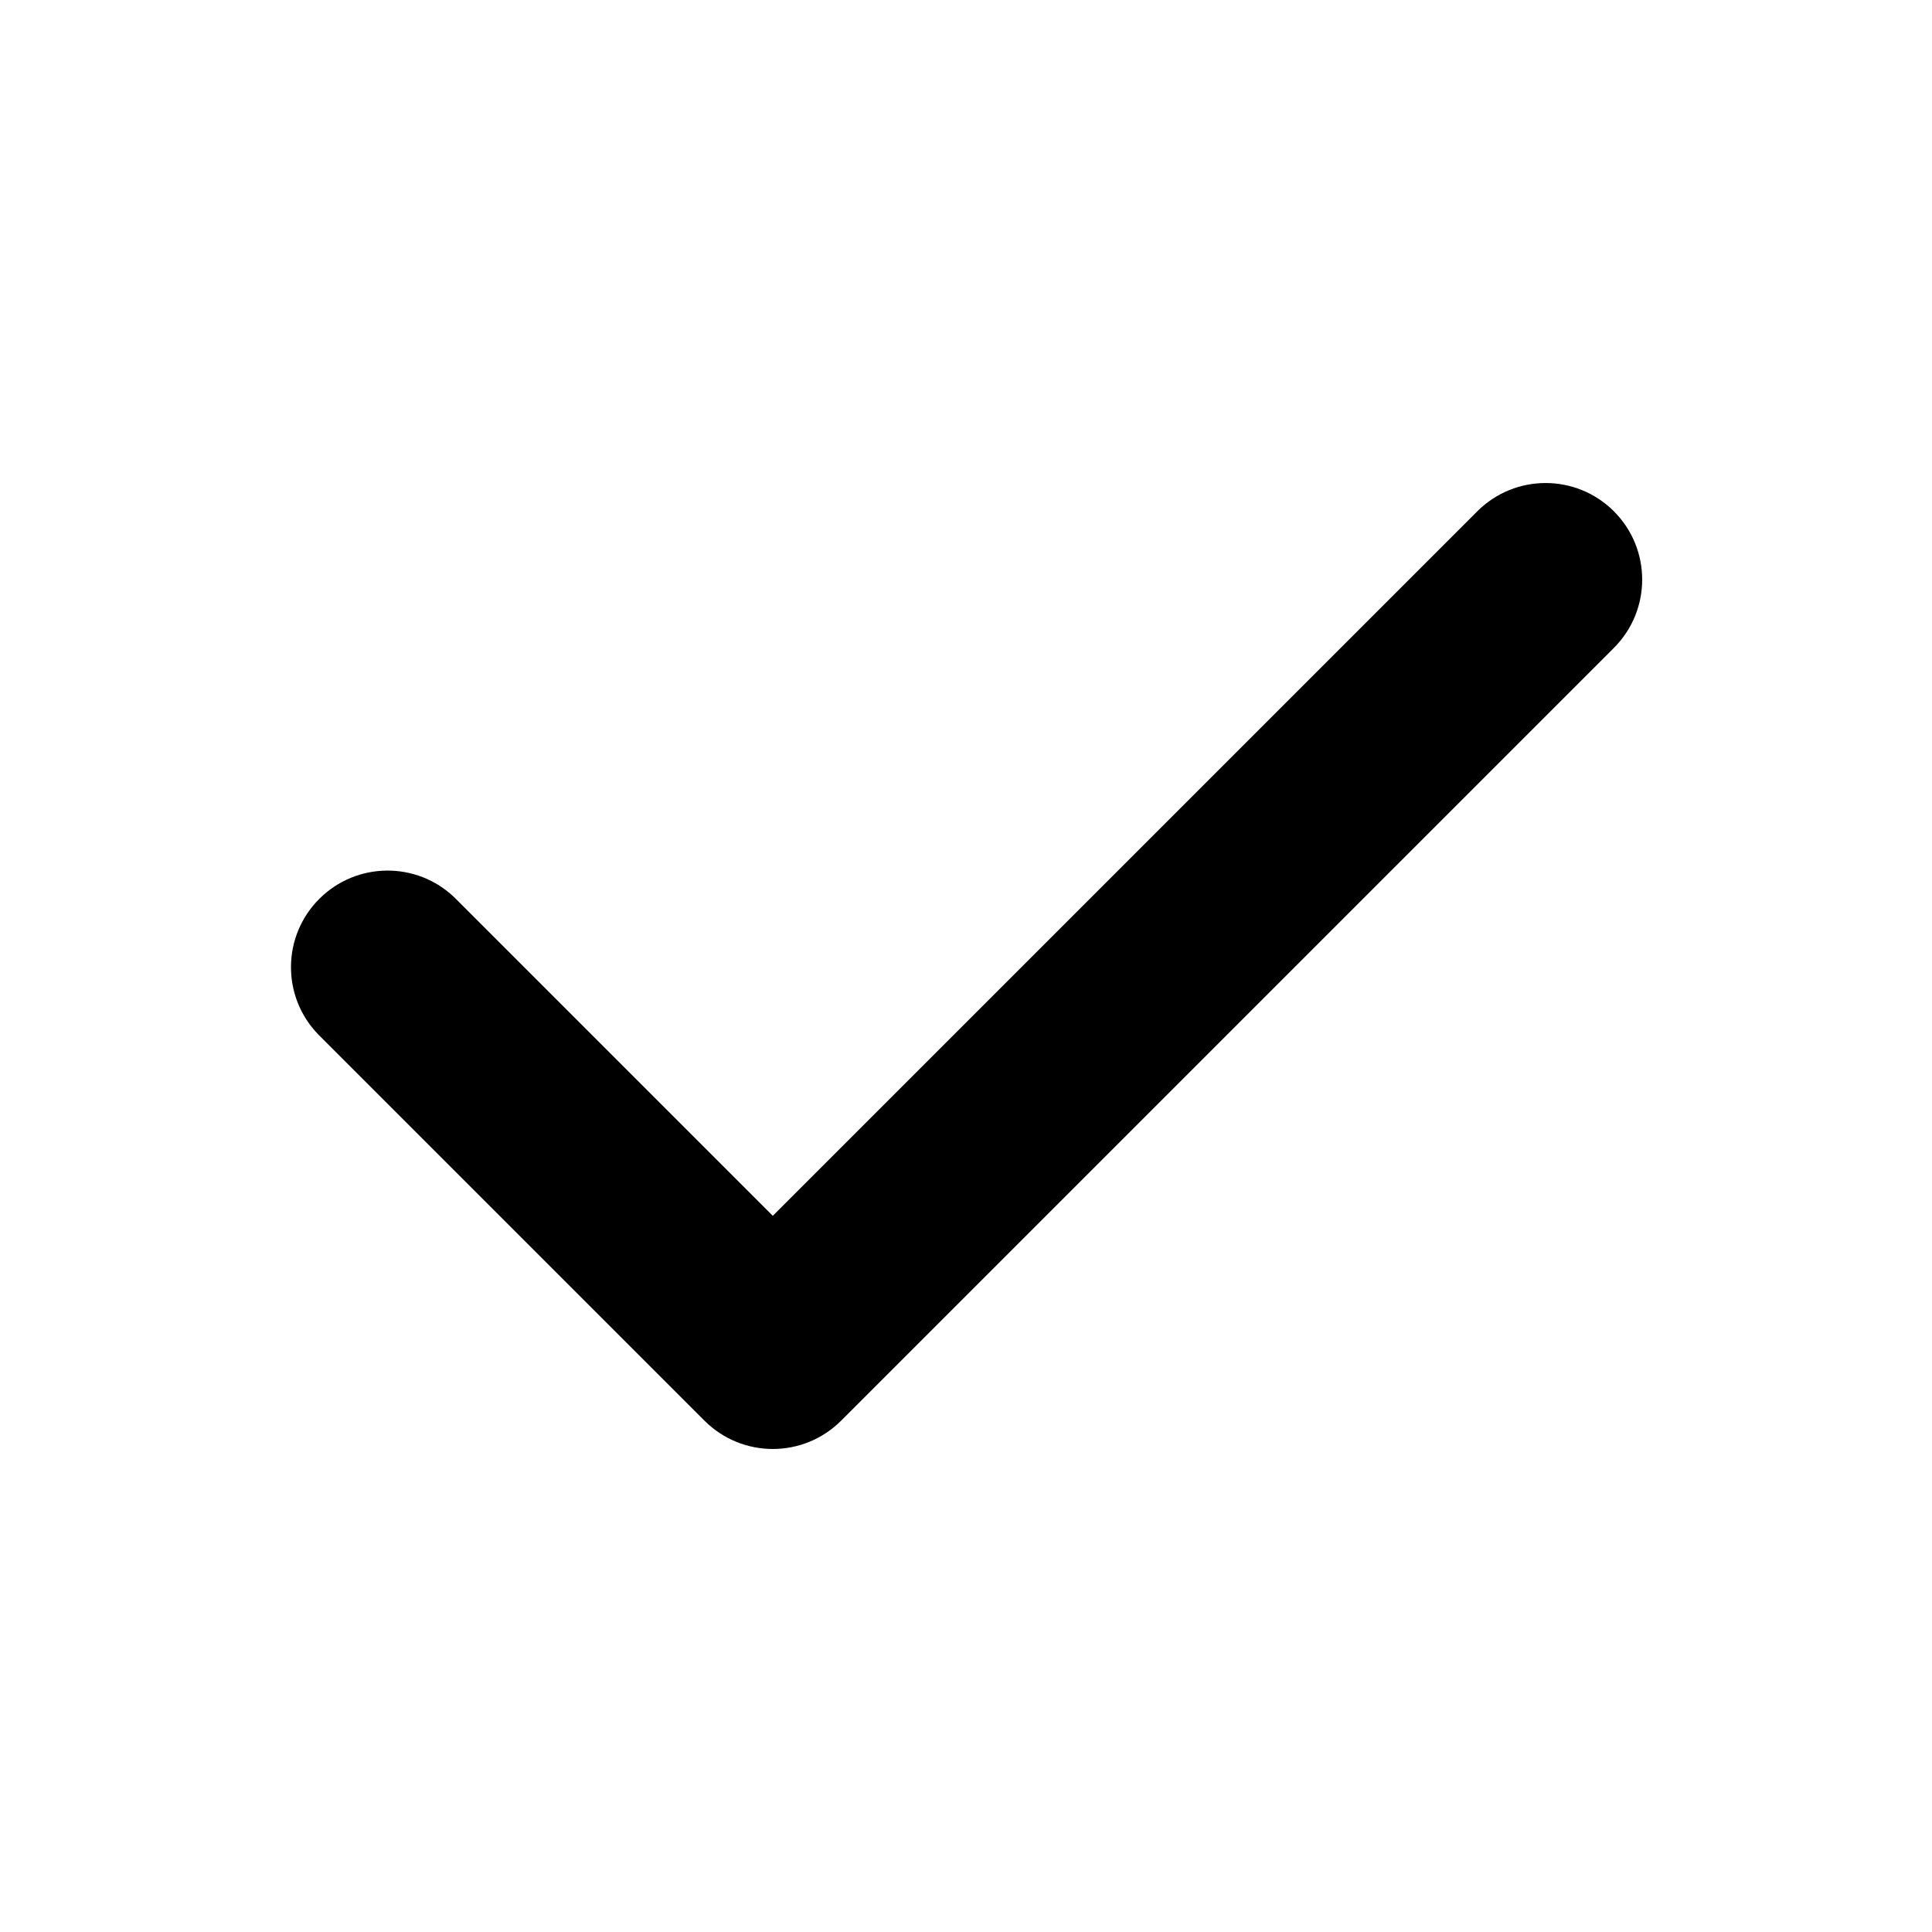
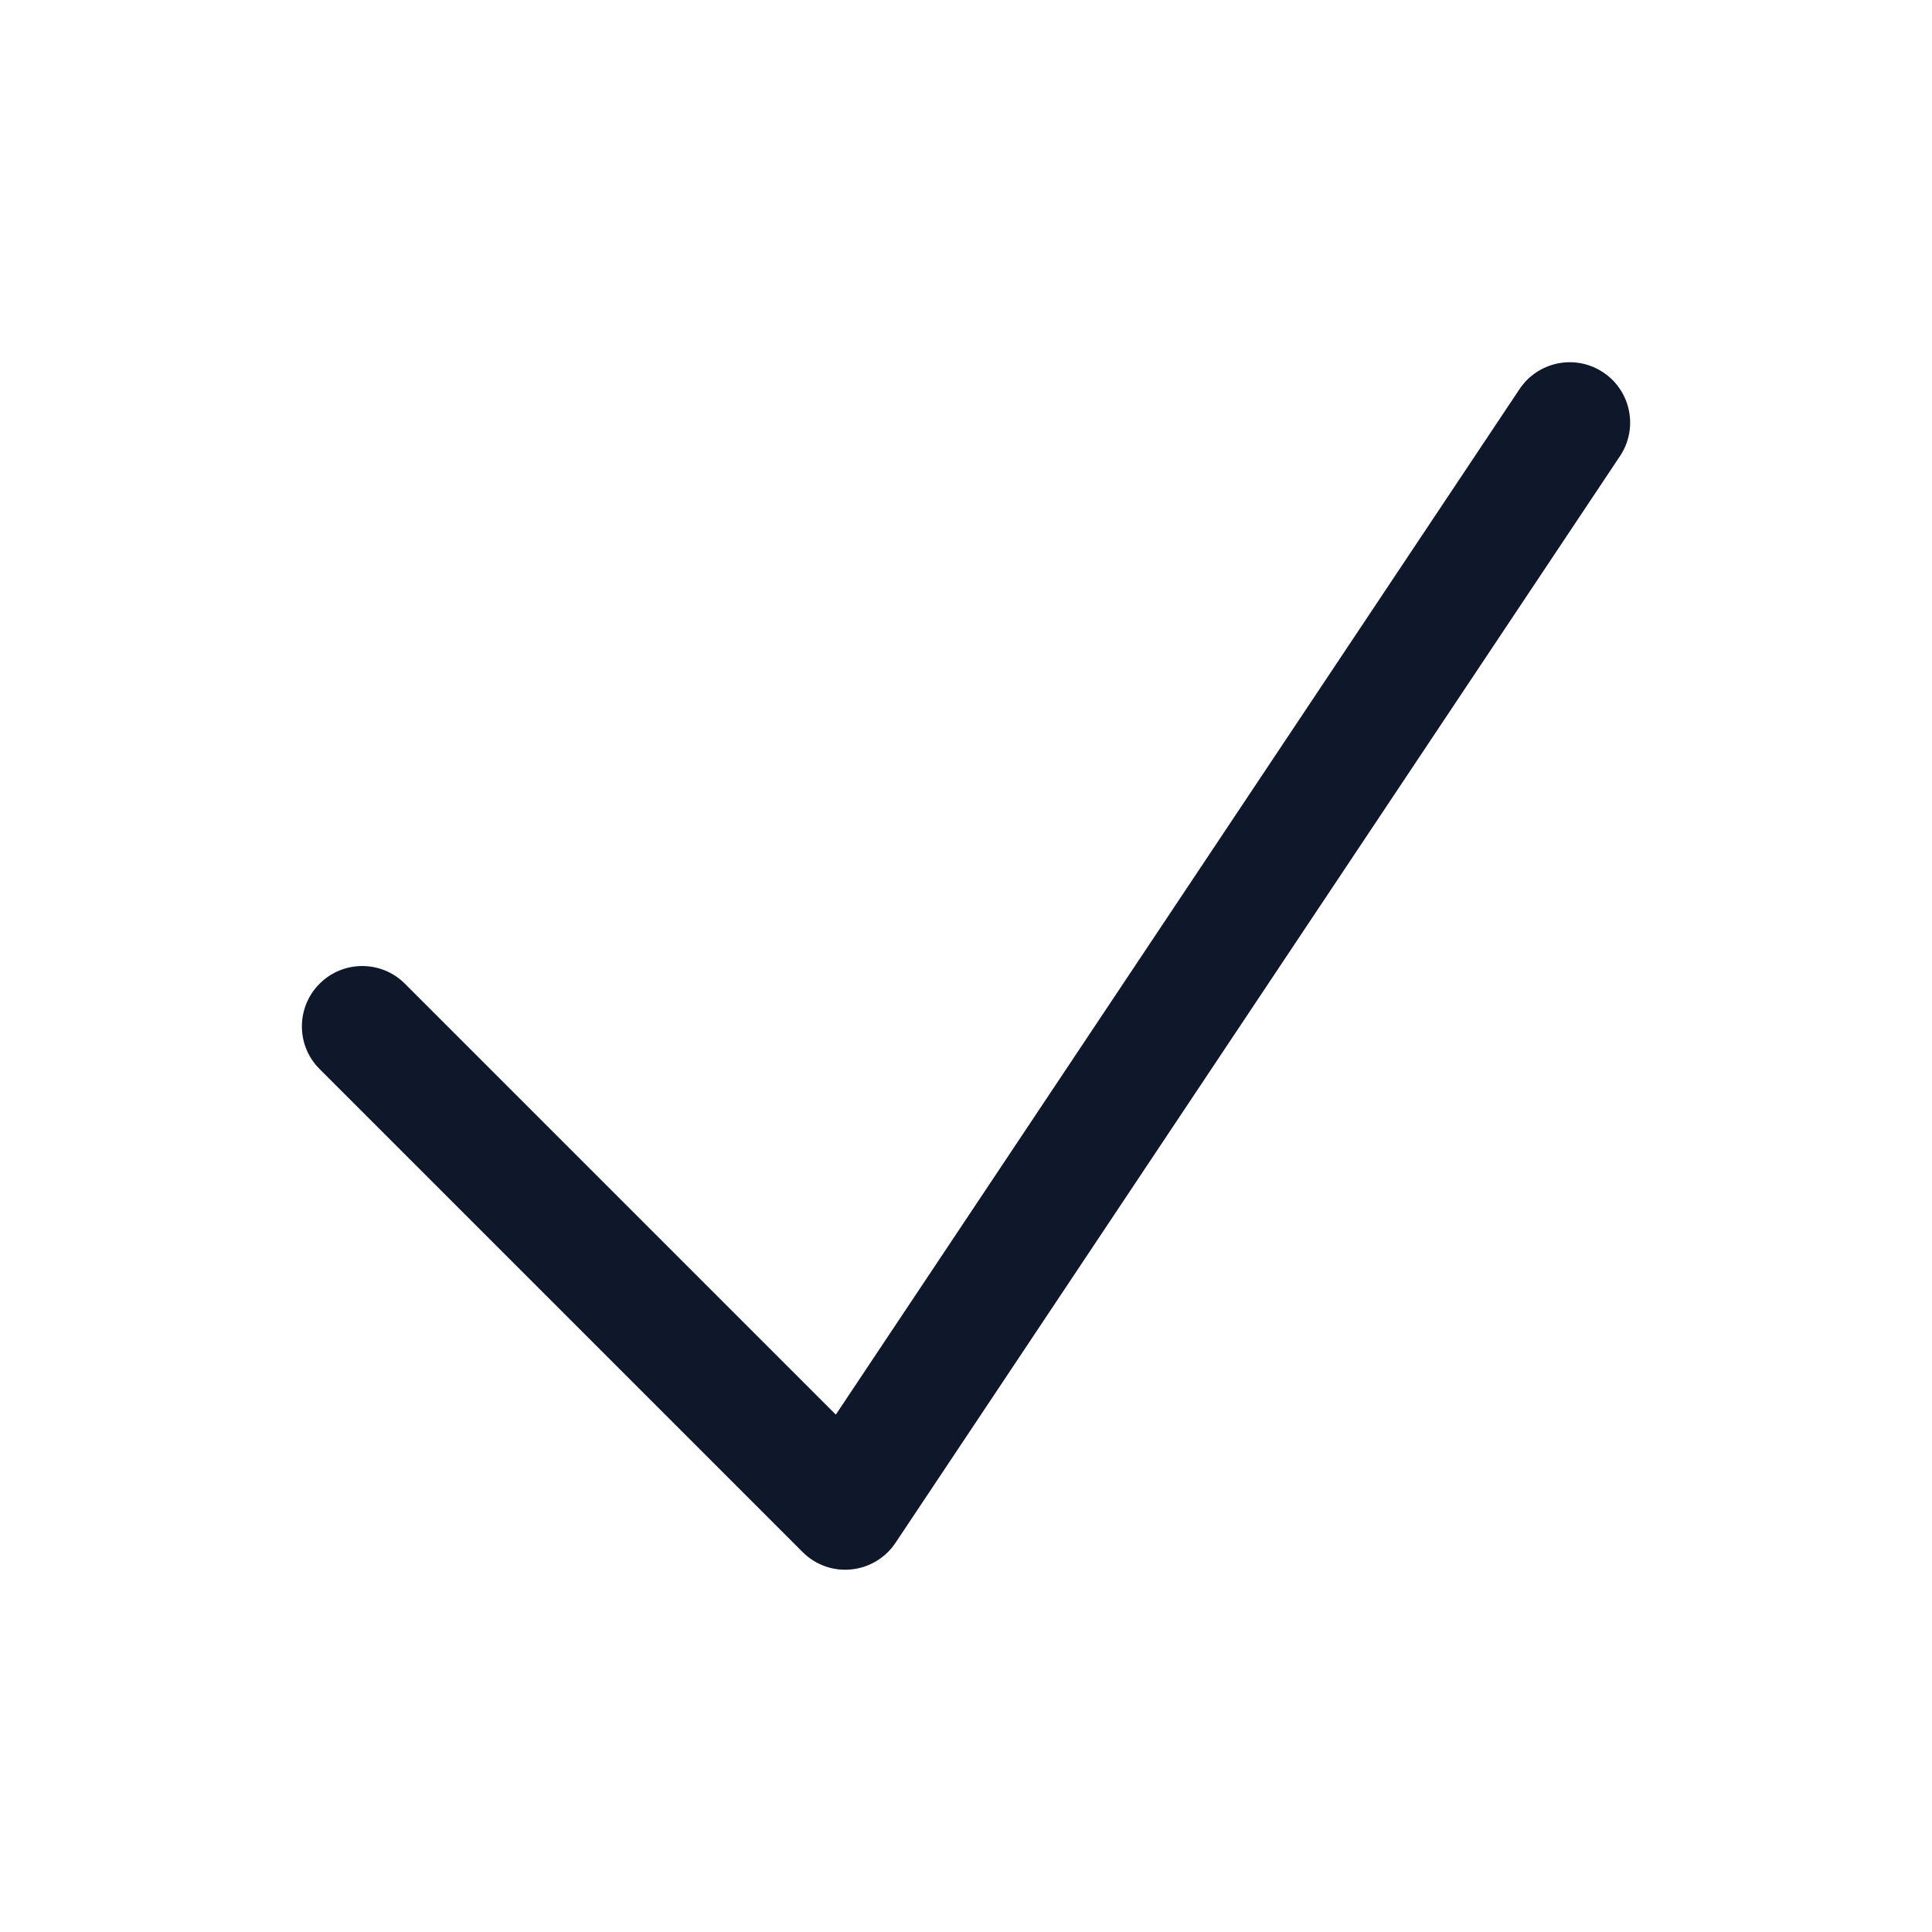
- <svg xmlns="http://www.w3.org/2000/svg" viewBox="0 0 20 20" fill="currentColor">
-   <path fill-rule="evenodd" d="M16.707 5.293a1 1 0 010 1.414l-8 8a1 1 0 01-1.414 0l-4-4a1 1 0 011.414-1.414L8 12.586l7.293-7.293a1 1 0 011.414 0z" clip-rule="evenodd" />
+ <svg xmlns="http://www.w3.org/2000/svg" width="24" height="24" viewBox="0 0 24 24" fill="none">
+   <path fill-rule="evenodd" clip-rule="evenodd" d="M19.916 4.626C20.261 4.856 20.354 5.321 20.124 5.666L11.124 19.166C10.999 19.353 10.797 19.474 10.574 19.496C10.35 19.519 10.129 19.439 9.97 19.28L3.97 13.28C3.677 12.988 3.677 12.513 3.97 12.22C4.263 11.927 4.737 11.927 5.03 12.22L10.383 17.573L18.876 4.834C19.106 4.489 19.571 4.396 19.916 4.626Z" fill="#0F172A" />
</svg>
